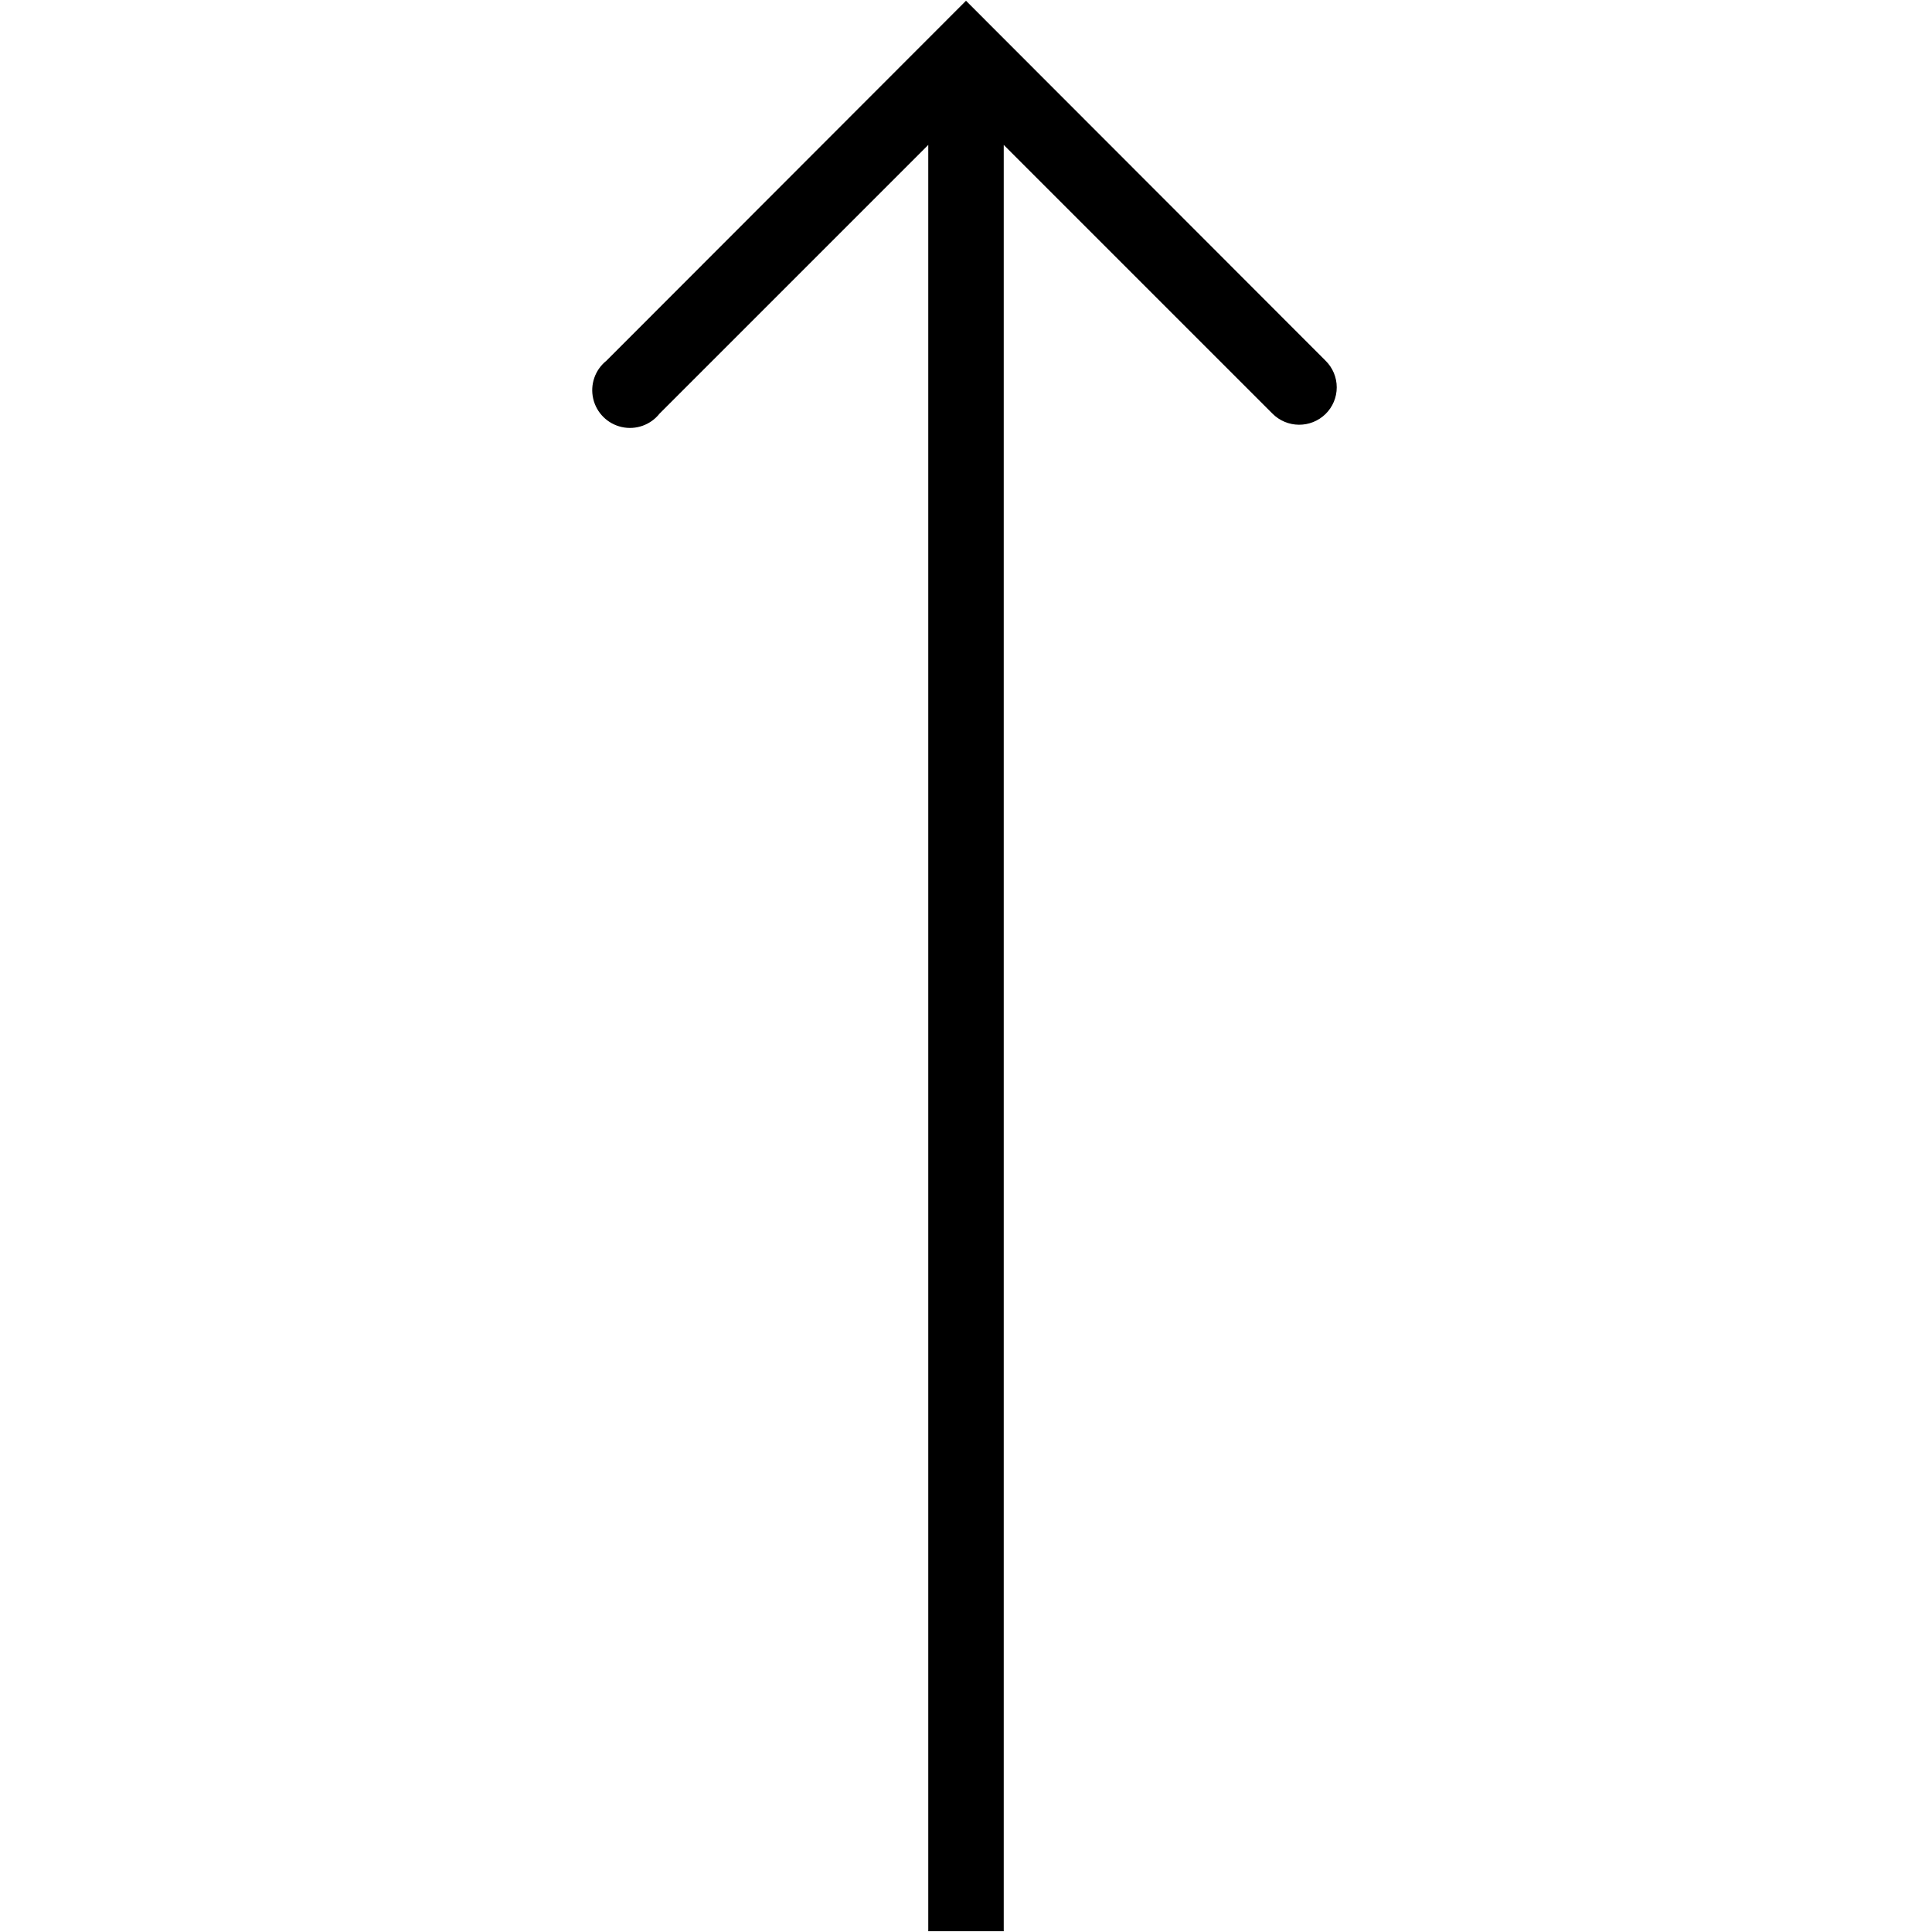
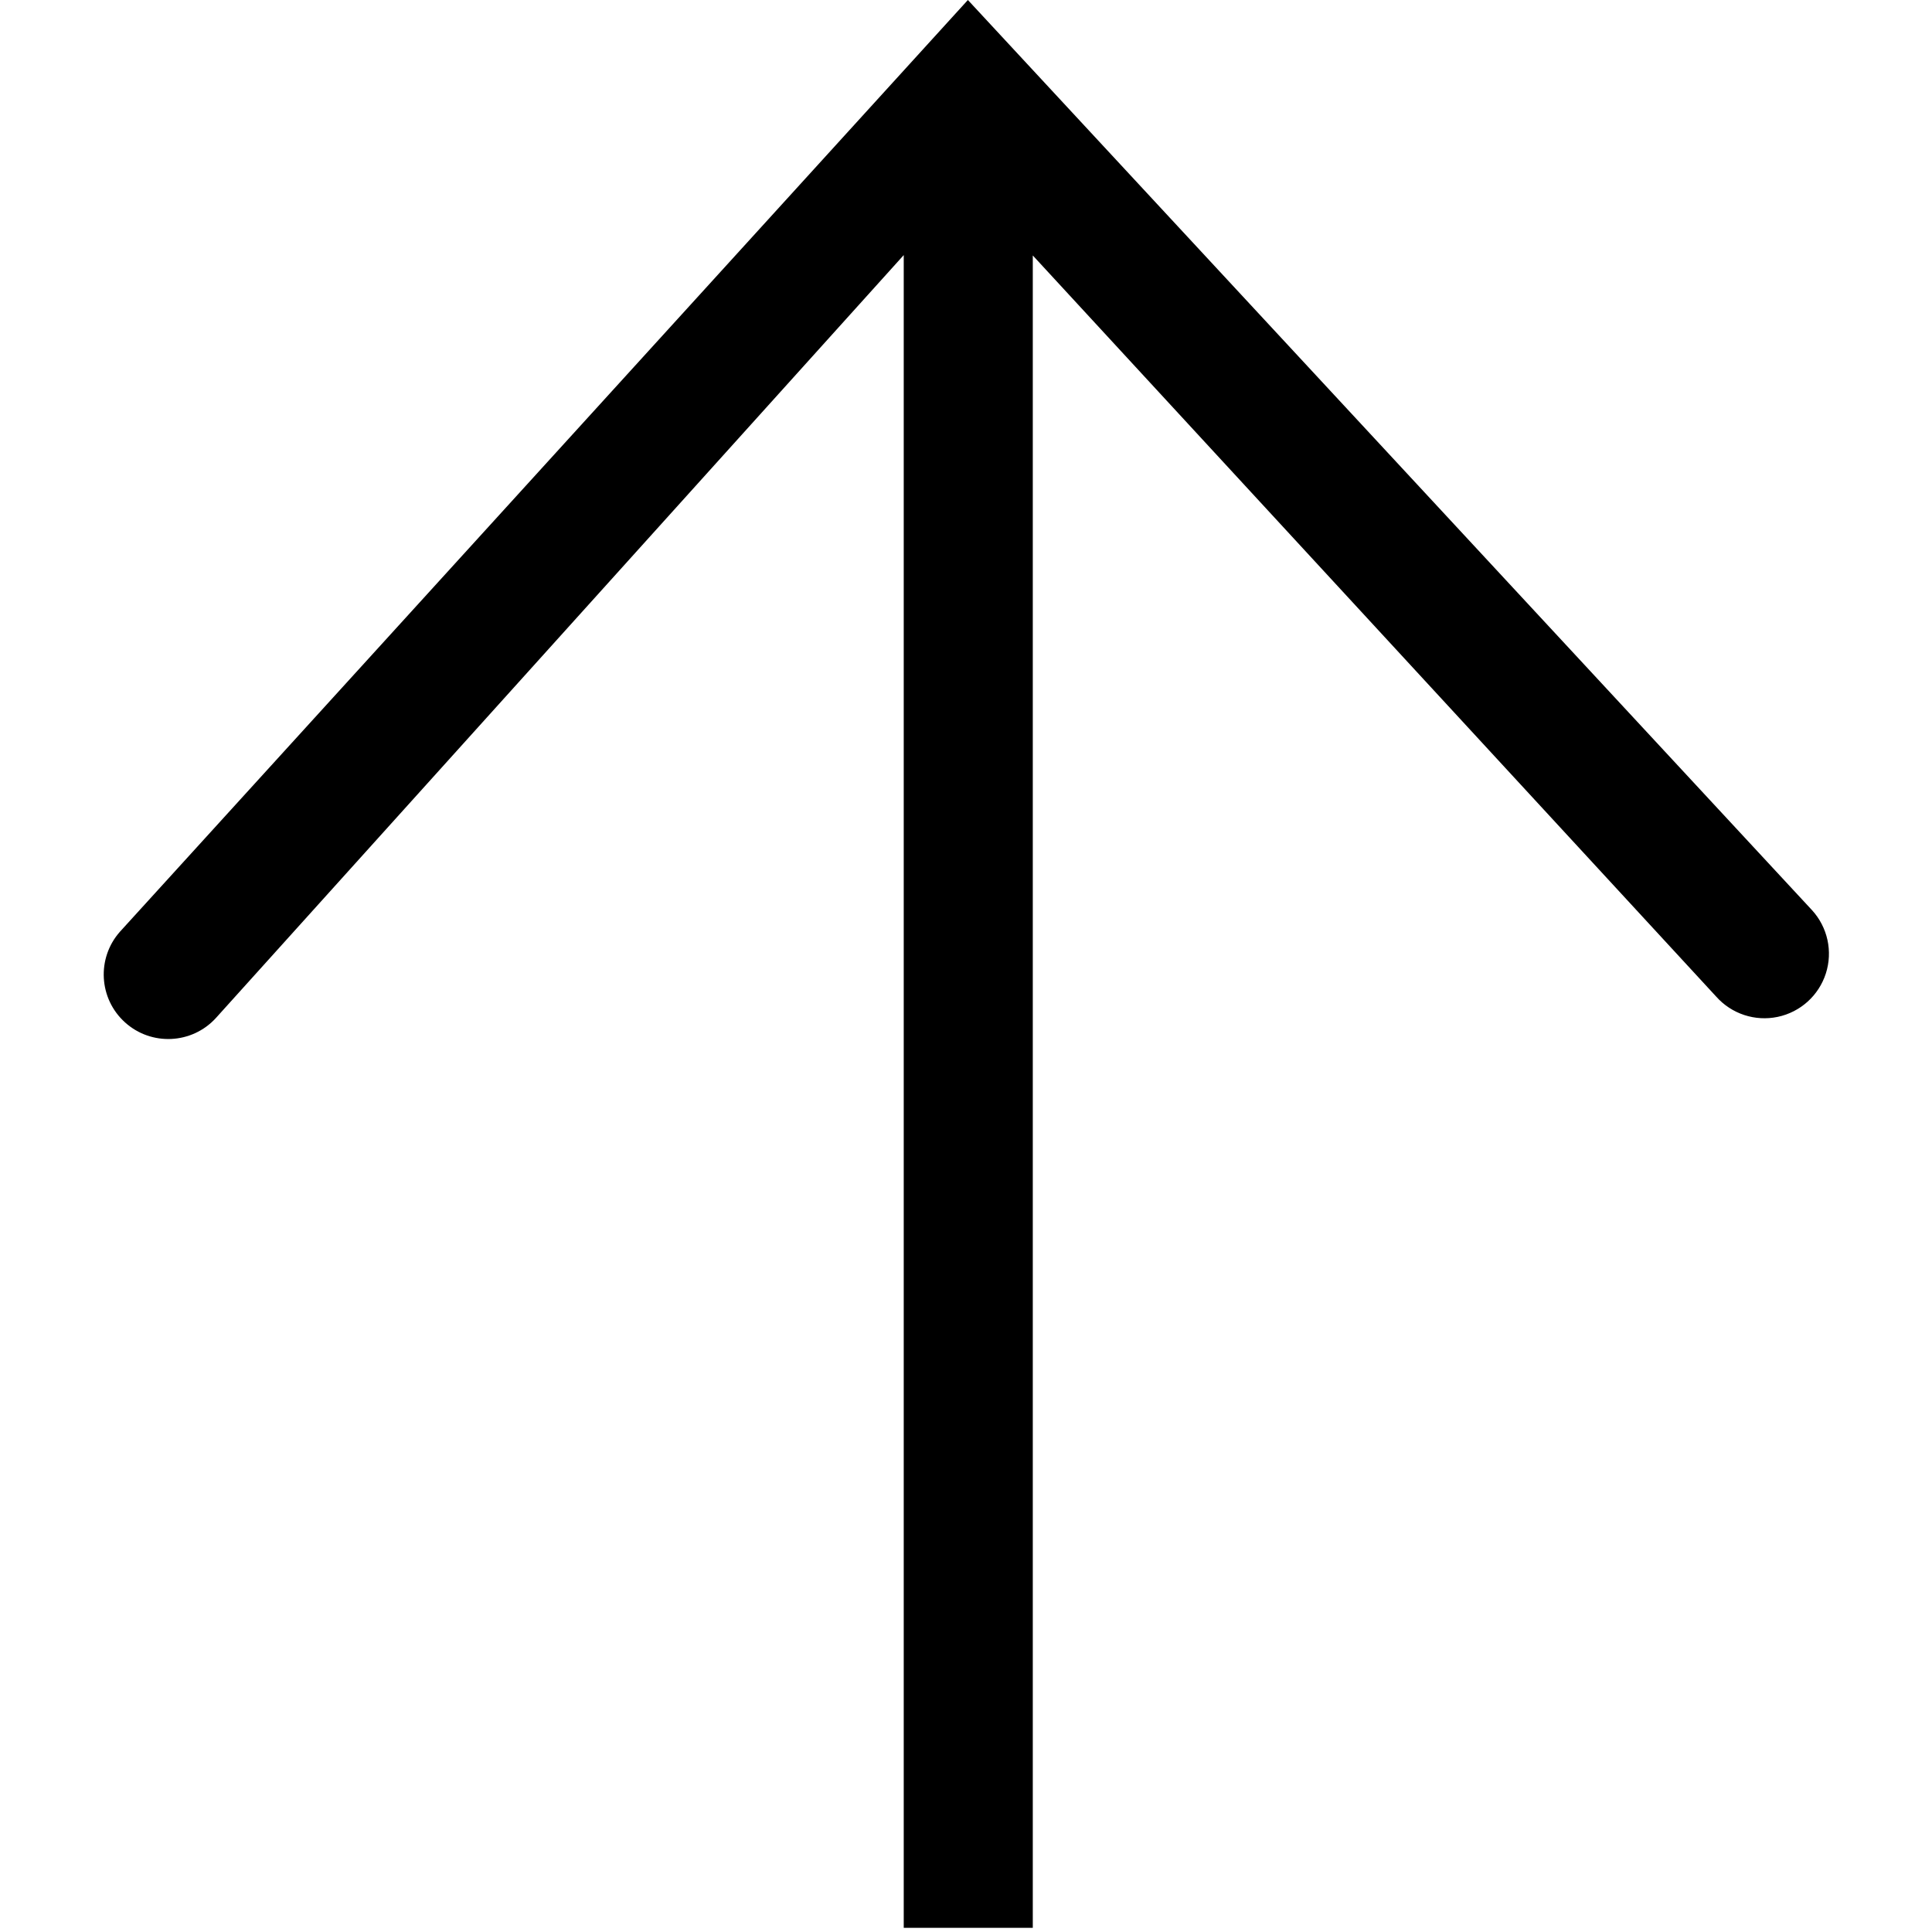
<svg xmlns="http://www.w3.org/2000/svg" width="512" height="512" viewBox="0 0 512 512">
-   <path d="M266,511.8V38.4l71.2,71.2a10,10,0,0,0,14.1.1,9.9,9.9,0,0,0,0-14.1L256,0.2,160.7,95.6a10,10,0,1,0,14.1,14L246,38.4V511.8h20Z" />
+   <path d="M273.7,510.9V67.7L454.8,264.1a17.1,17.1,0,1,0,25.4-22.9L256.5,0,31.8,246.9a17.1,17.1,0,0,0,25.4,22.9L239.5,67.6V510.9h34.2Z" />
</svg>
